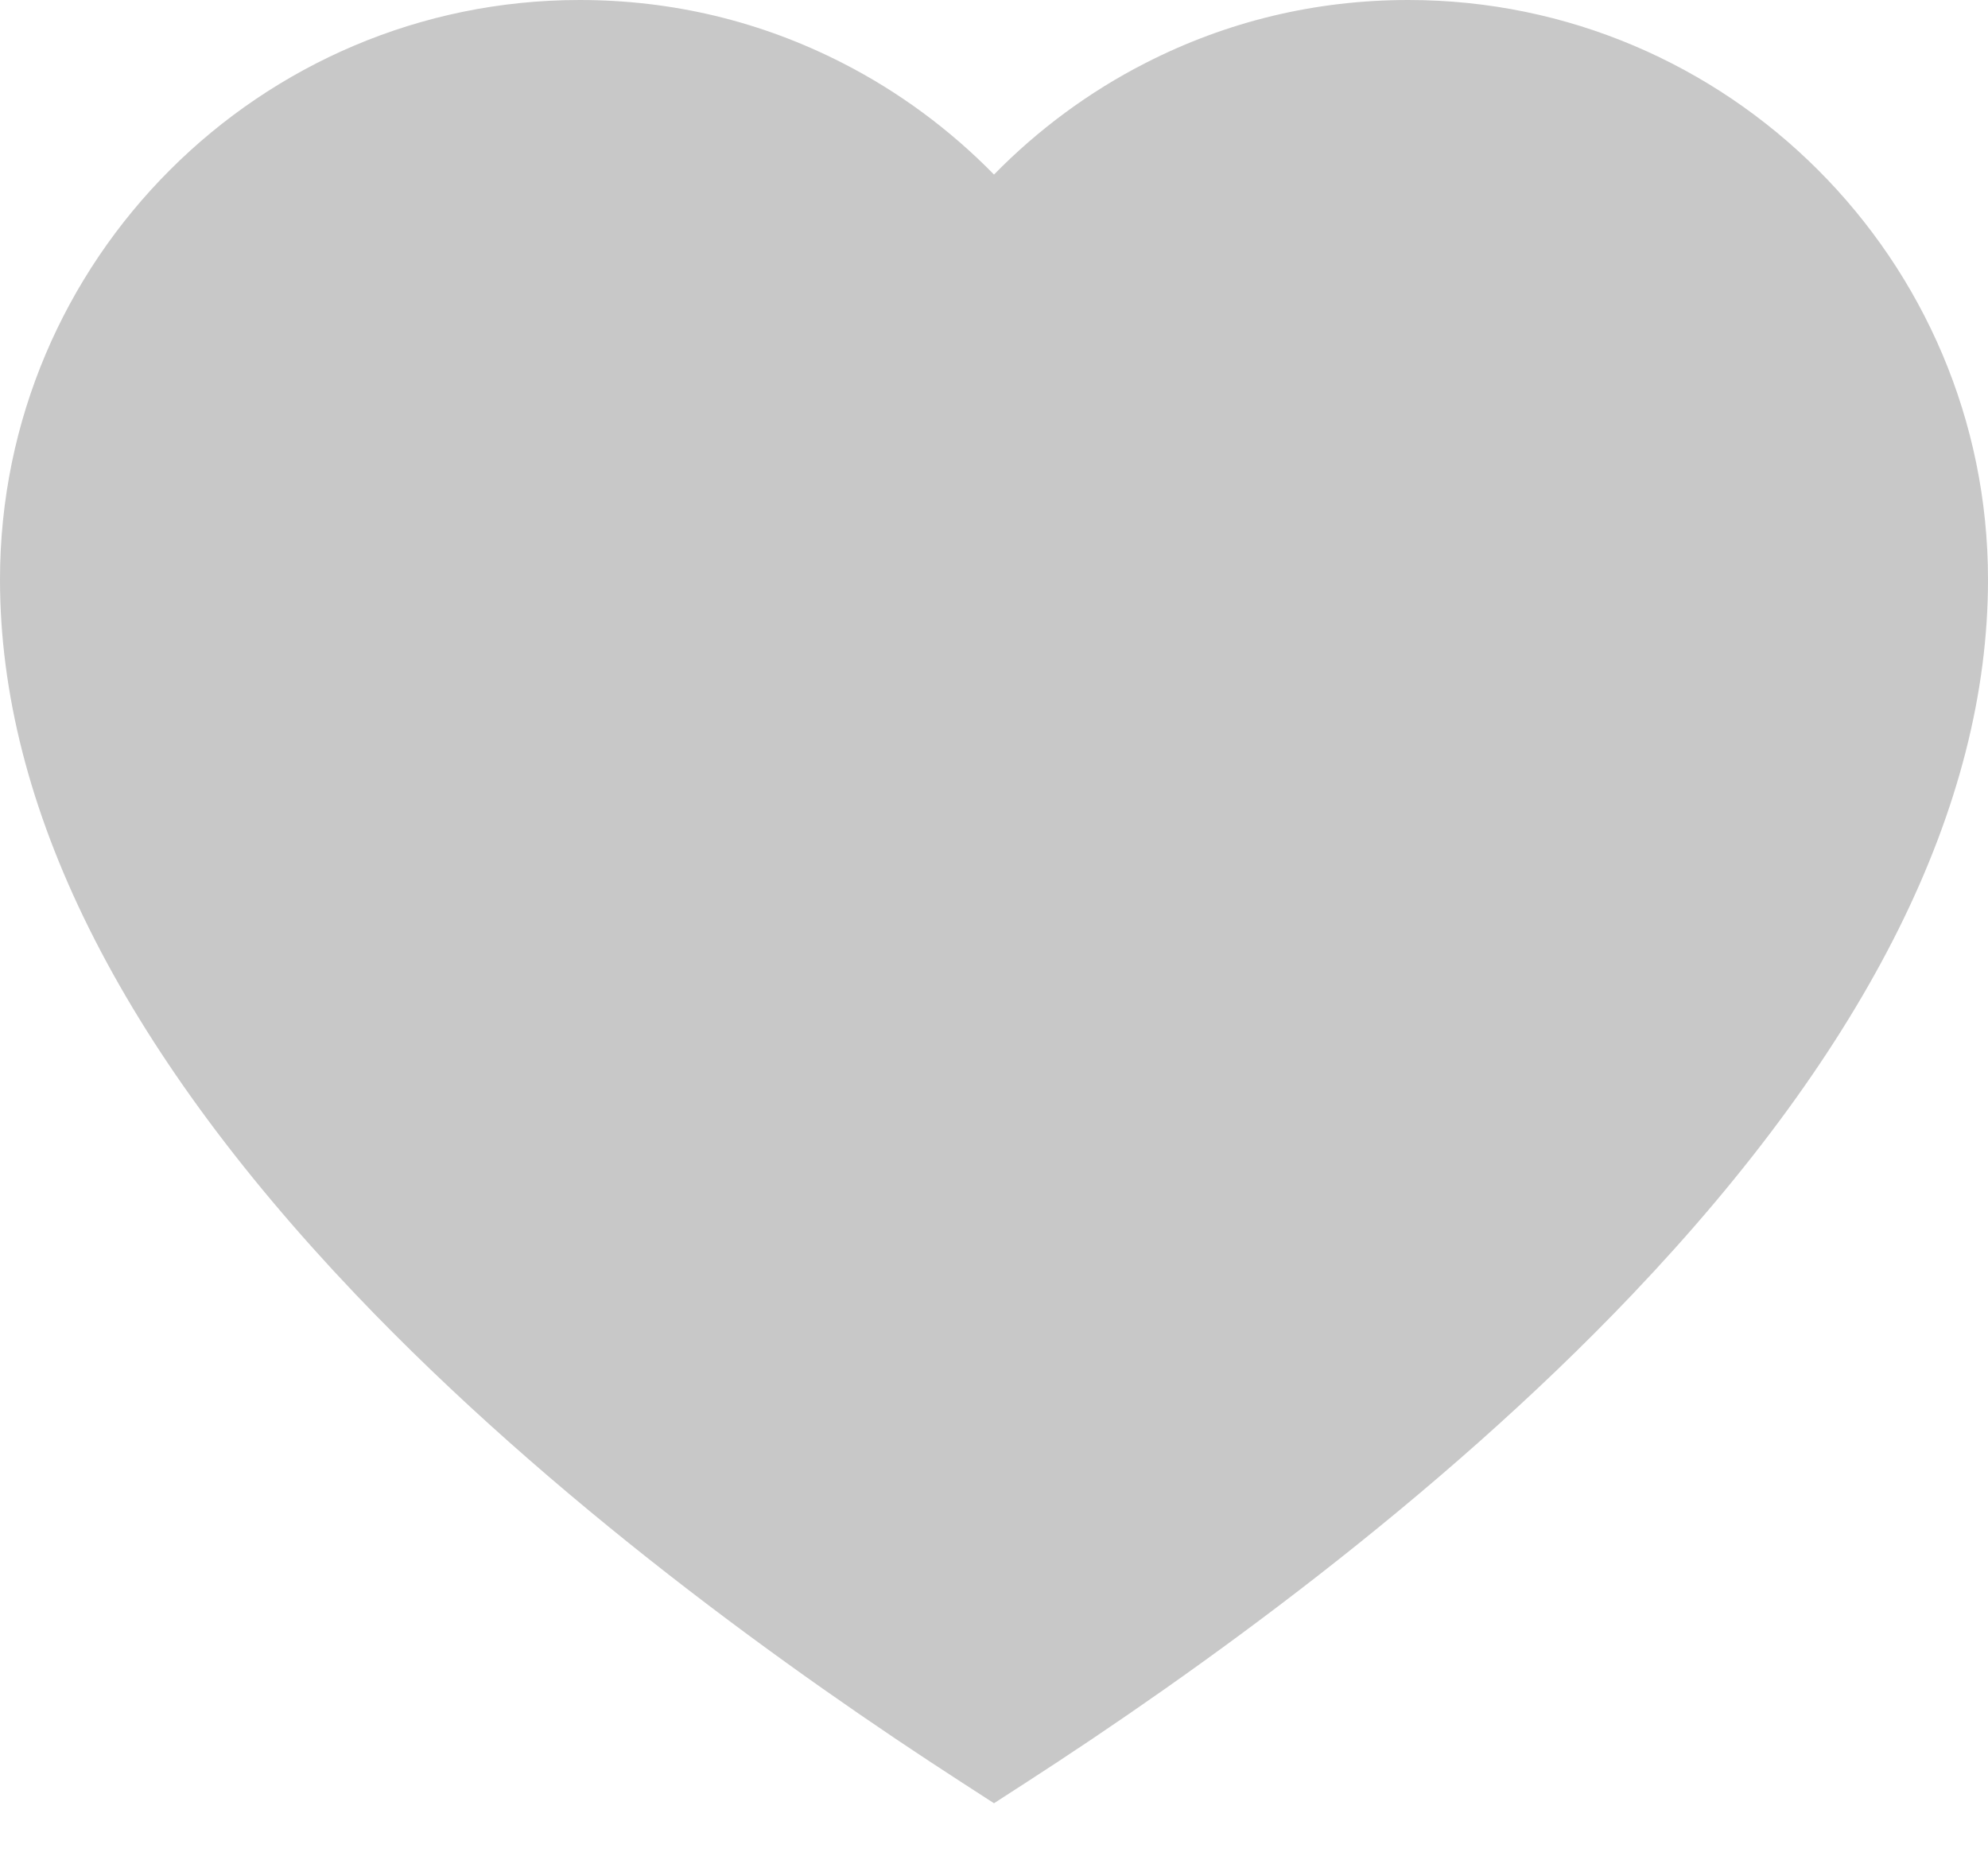
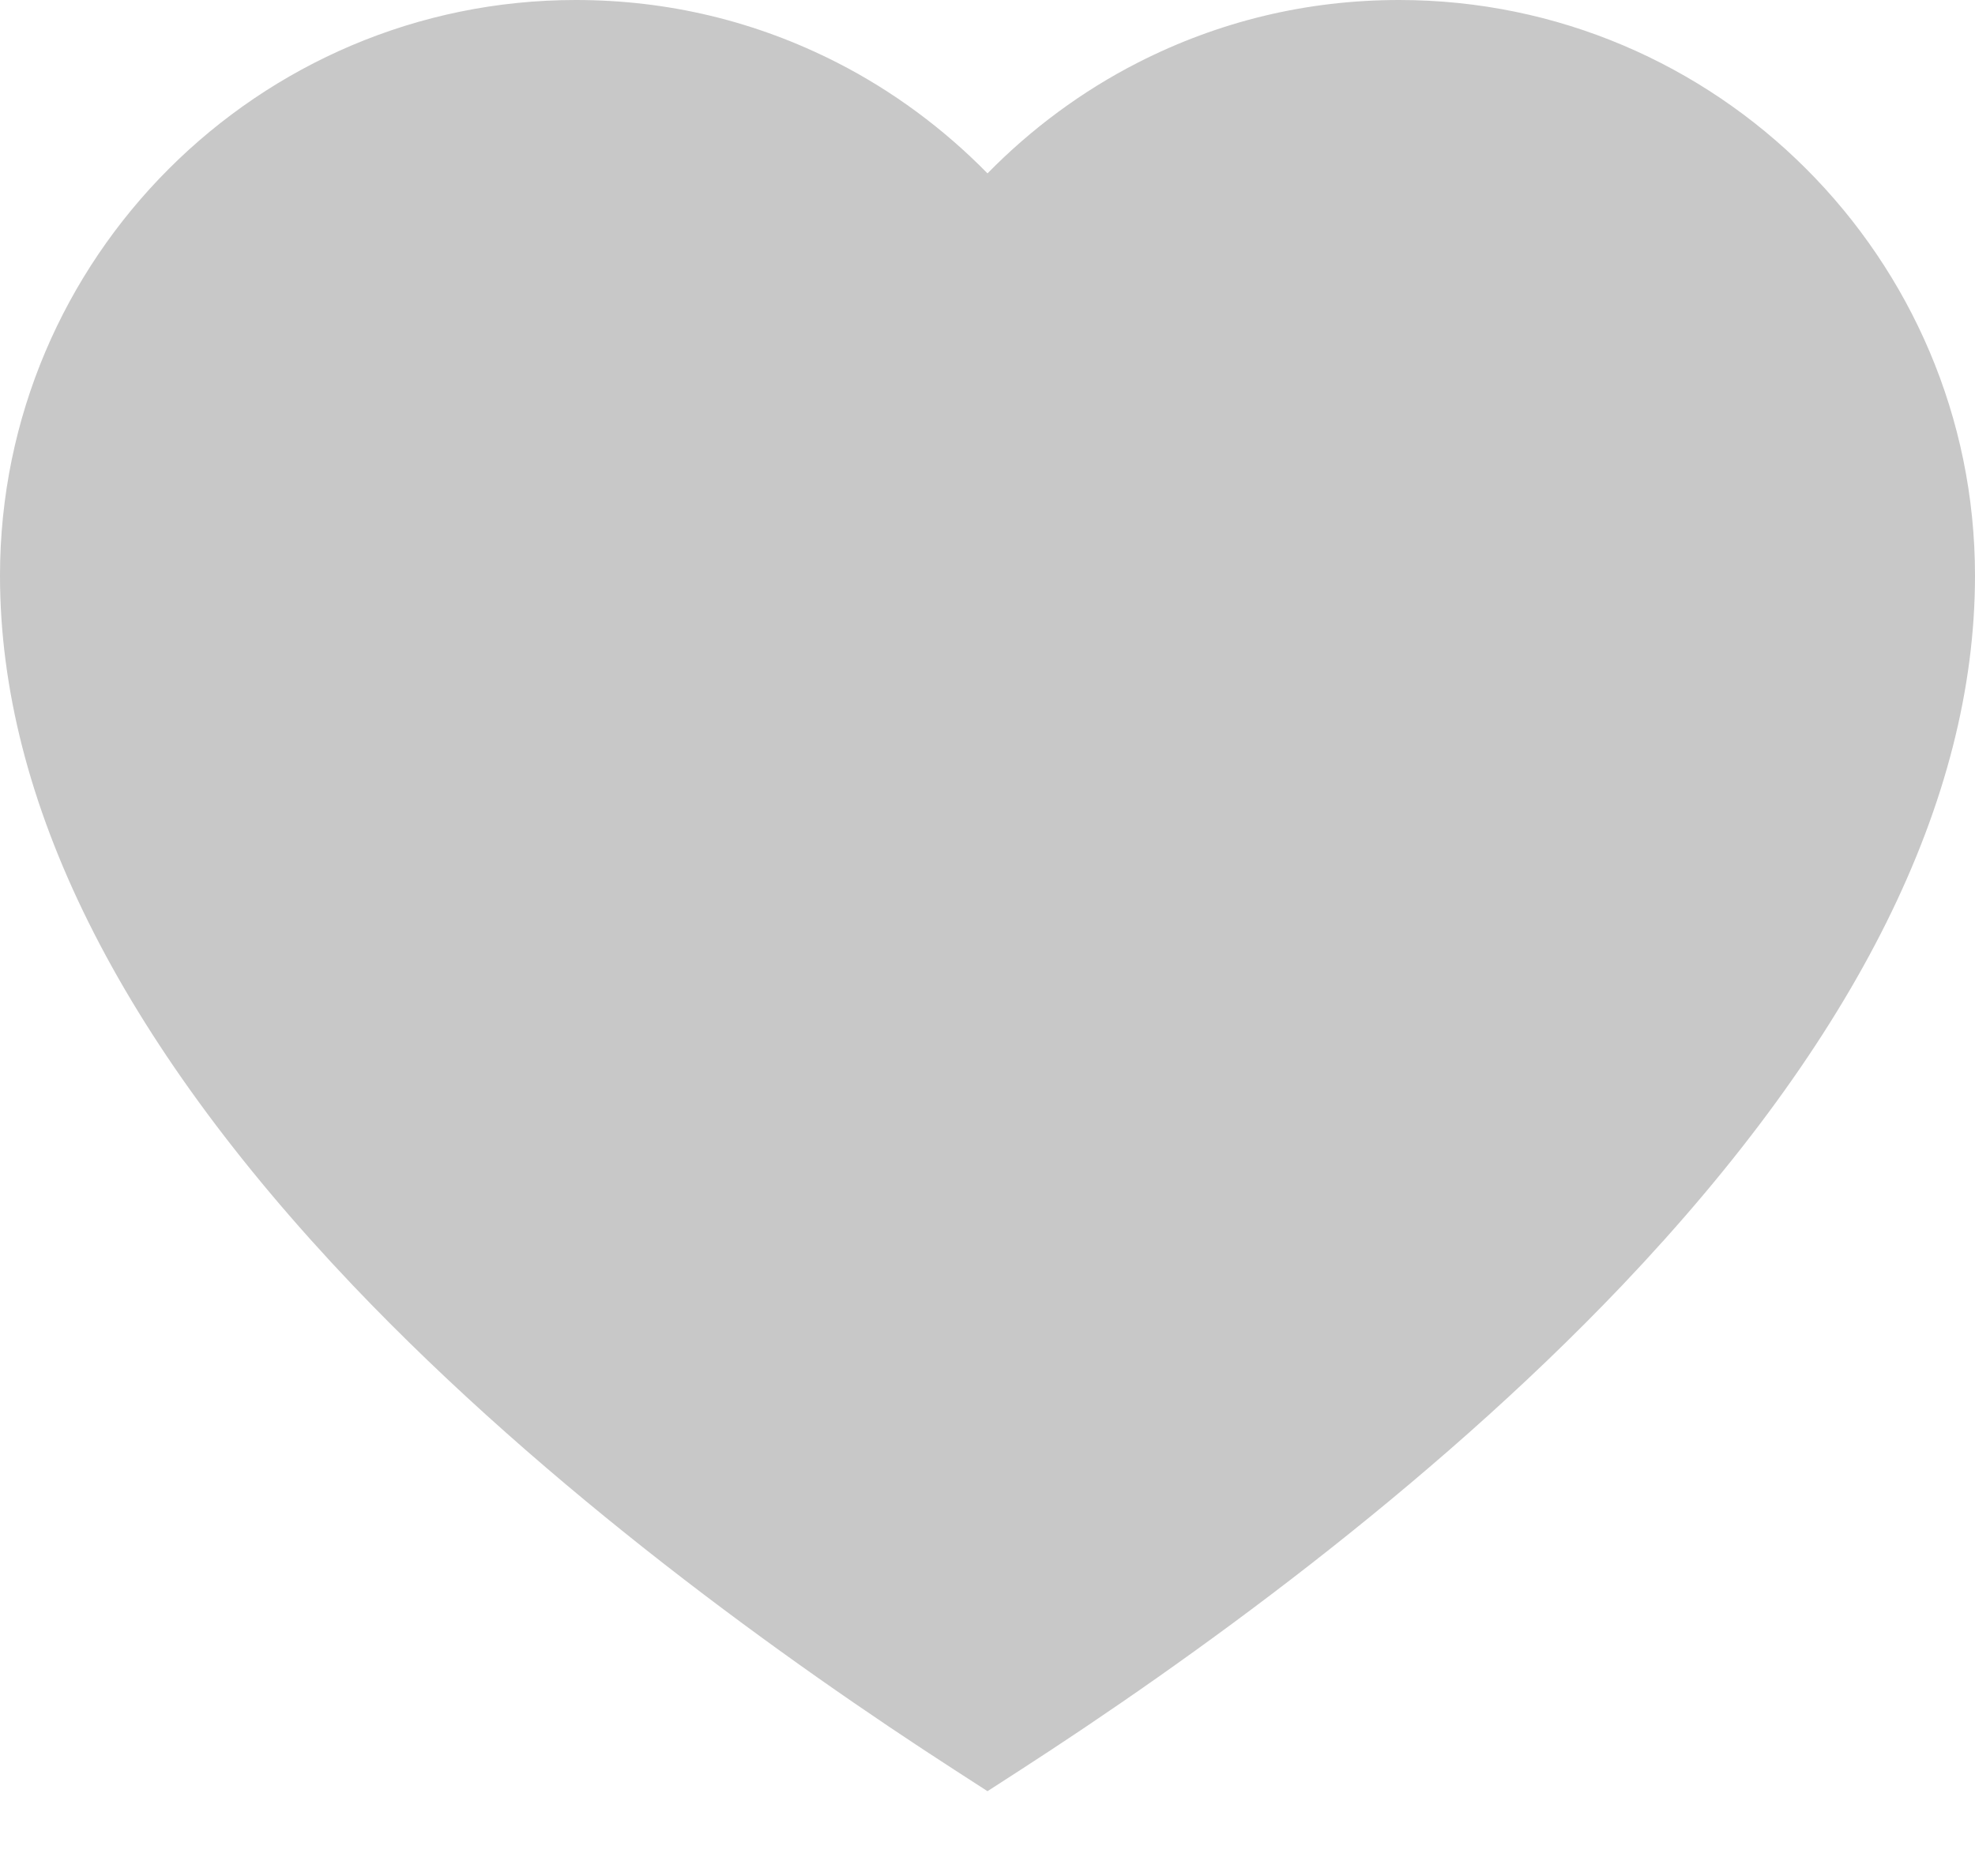
- <svg xmlns="http://www.w3.org/2000/svg" width="15" height="14" viewBox="0 0 15 14" fill="none">
-   <path d="M10.627 0C9.928 0 9.259 0.16 8.64 0.477C8.219 0.692 7.832 0.978 7.5 1.317C7.168 0.978 6.781 0.692 6.36 0.477C5.741 0.16 5.072 0 4.373 0C1.962 0 0 1.962 0 4.373C0 6.081 0.902 7.894 2.681 9.764C4.166 11.325 5.984 12.626 7.248 13.443L7.5 13.606L7.752 13.443C9.016 12.626 10.834 11.325 12.319 9.764C14.098 7.894 15 6.081 15 4.373C15 1.962 13.038 0 10.627 0Z" fill="#C8C8C8" />
+ <svg xmlns="http://www.w3.org/2000/svg" width="20" height="19" viewBox="0 0 20 19" fill="none">
+   <path d="M14.169 0C13.237 0 12.346 0.214 11.521 0.635C10.959 0.922 10.443 1.304 10 1.756C9.557 1.304 9.041 0.922 8.479 0.635C7.654 0.214 6.763 0 5.83 0C2.616 0 0 2.616 0 5.83C0 8.108 1.203 10.526 3.574 13.019C5.555 15.1 7.979 16.835 9.664 17.924L10 18.141L10.336 17.924C12.021 16.835 14.445 15.1 16.426 13.019C18.797 10.526 20 8.108 20 5.83C20 2.616 17.384 0 14.169 0Z" fill="#C8C8C8" />
</svg>
